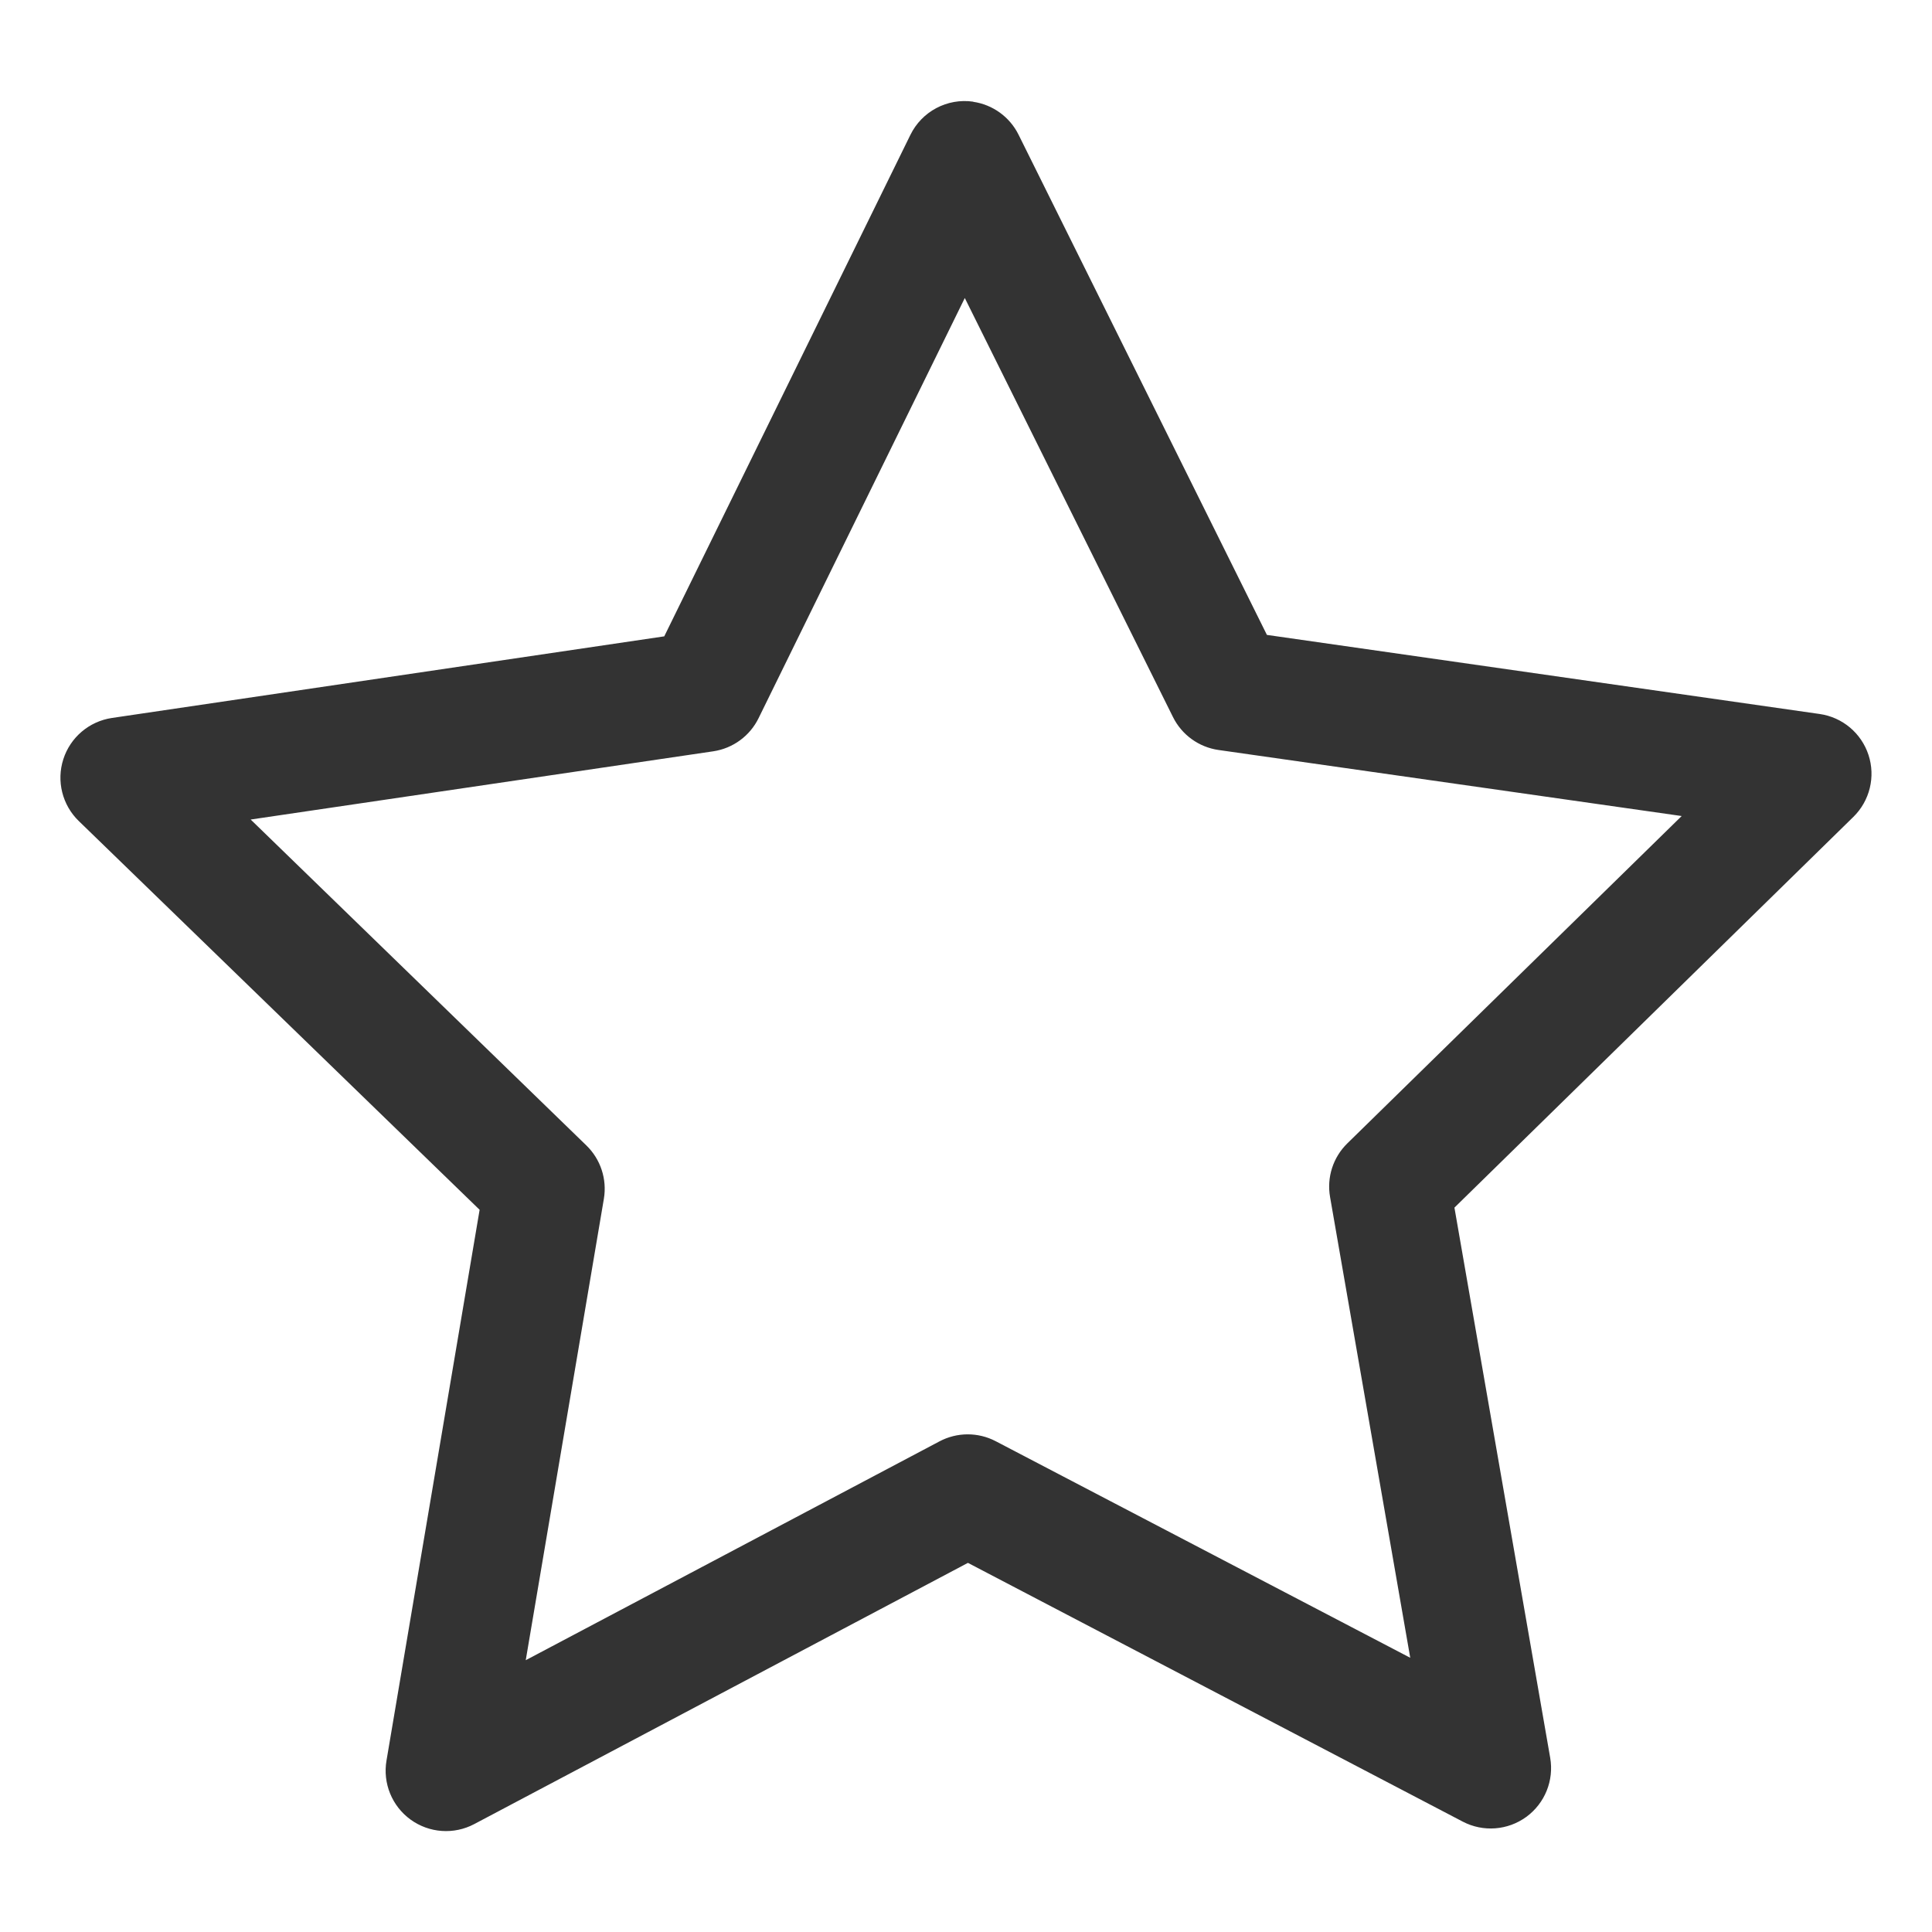
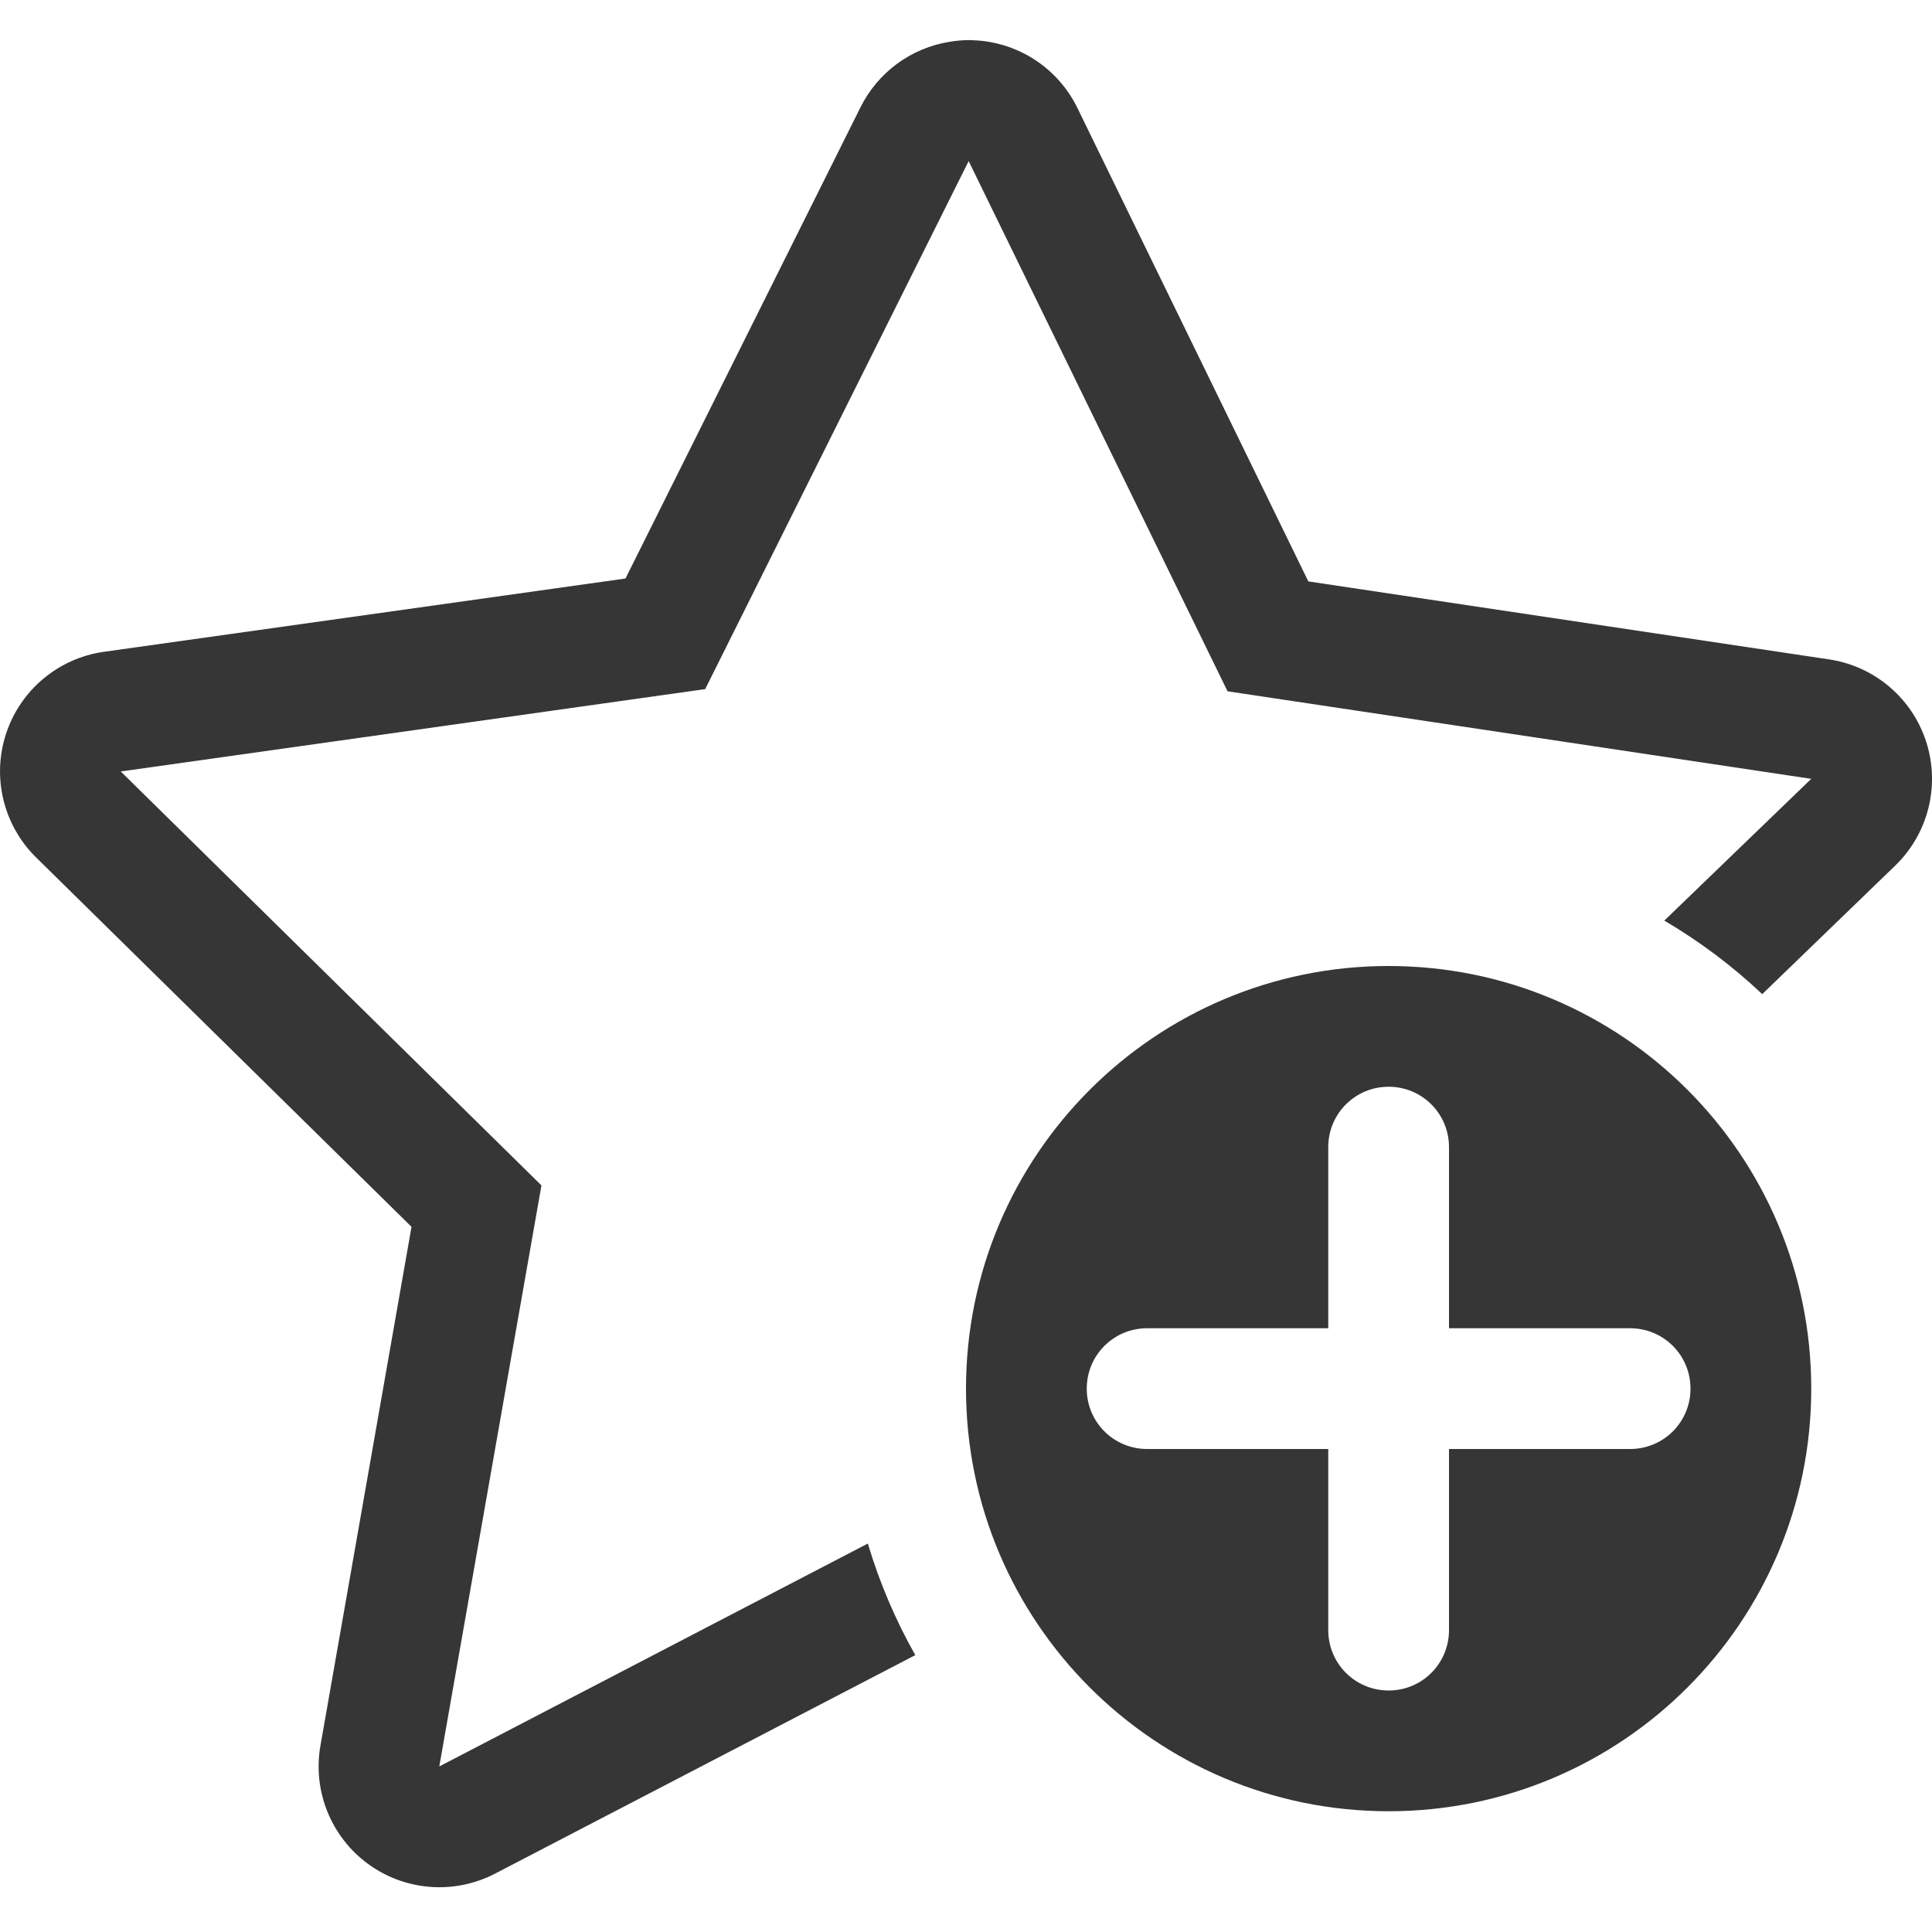
<svg xmlns="http://www.w3.org/2000/svg" width="16" height="16" enable-background="new" version="1.1">
-   <path d="m8.06 0.842a0.5 0.5 0 0 0-0.521 0.276l-2.038 4.152-4.575 0.676a0.5 0.5 0 0 0-0.274 0.853l3.32 3.22-0.771 4.56a0.5 0.5 0 0 0 0.727 0.527l4.088-2.163 4.098 2.143a0.5 0.5 0 0 0 0.724-0.529l-0.793-4.556 3.304-3.236a0.5 0.5 0 0 0-0.279-0.852l-4.578-0.655-2.057-4.143a0.5 0.5 0 0 0-0.376-0.272zm-0.07 1.626 1.724 3.47a0.5 0.5 0 0 0 0.377 0.273l3.836 0.547-2.769 2.711a0.5 0.5 0 0 0-0.143 0.444l0.664 3.816-3.434-1.794a0.5 0.5 0 0 0-0.465 0.002l-3.426 1.812 0.647-3.821a0.5 0.5 0 0 0-0.145-0.442l-2.78-2.699 3.831-0.565a0.5 0.5 0 0 0 0.376-0.276z" color="#000000" color-rendering="auto" dominant-baseline="auto" enable-background="accumulate" fill="#333" image-rendering="auto" shape-rendering="auto" solid-color="#000000" stop-color="#000000" style="font-feature-settings:normal;font-variant-alternates:normal;font-variant-caps:normal;font-variant-east-asian:normal;font-variant-ligatures:normal;font-variant-numeric:normal;font-variant-position:normal;font-variation-settings:normal;inline-size:0;isolation:auto;mix-blend-mode:normal;shape-margin:0;shape-padding:0;text-decoration-color:#000000;text-decoration-line:none;text-decoration-style:solid;text-indent:0;text-orientation:mixed;text-transform:none;white-space:normal" />
+   <path d="m8.047 0.332a1 1 0 0 0-0.182 0.014 1 1 0 0 0-0.738 0.541l-1.947 3.904-4.32 0.607a1 1 0 0 0-0.561 1.703l3.109 3.059-0.754 4.295a1 1 0 0 0 1.445 1.062l3.481-1.81a4.5 4.5 0 0 1-0.393-0.924l-3.549 1.846 0.846-4.812-3.484-3.428 4.84-0.682 2.182-4.373 2.144 4.391 4.834 0.725-1.217 1.174a4.5 4.5 0 0 1 0.811 0.609l1.102-1.065a1 1 0 0 0-0.547-1.707l-4.314-0.646-1.912-3.92a1 1 0 0 0-0.875-0.562z" color="#000000" color-rendering="auto" dominant-baseline="auto" enable-background="accumulate" fill="#363636" image-rendering="auto" shape-rendering="auto" solid-color="#000000" stop-color="#000000" style="font-feature-settings:normal;font-variant-alternates:normal;font-variant-caps:normal;font-variant-east-asian:normal;font-variant-ligatures:normal;font-variant-numeric:normal;font-variant-position:normal;font-variation-settings:normal;inline-size:0;isolation:auto;mix-blend-mode:normal;paint-order:stroke fill markers;shape-margin:0;shape-padding:0;text-decoration-color:#000000;text-decoration-line:none;text-decoration-style:solid;text-indent:0;text-orientation:mixed;text-transform:none;white-space:normal" />
+   <path d="m11.5 8a3.5 3.5 0 0 0-3.5 3.5 3.5 3.5 0 0 0 3.5 3.5 3.5 3.5 0 0 0 3.5-3.5 3.5 3.5 0 0 0-3.5-3.5zm0 1c0.277 0 0.5 0.223 0.5 0.5v1.5h1.5c0.277 0 0.5 0.223 0.5 0.5s-0.223 0.5-0.5 0.5h-1.5v1.5c0 0.277-0.223 0.5-0.5 0.5s-0.5-0.223-0.5-0.5v-1.5h-1.5c-0.277 0-0.5-0.223-0.5-0.5s0.223-0.5 0.5-0.5h1.5v-1.5c0-0.277 0.223-0.5 0.5-0.5z" fill="#363636" stroke-linecap="round" stroke-linejoin="round" stroke-width="2" style="paint-order:stroke fill markers" />
</svg>
